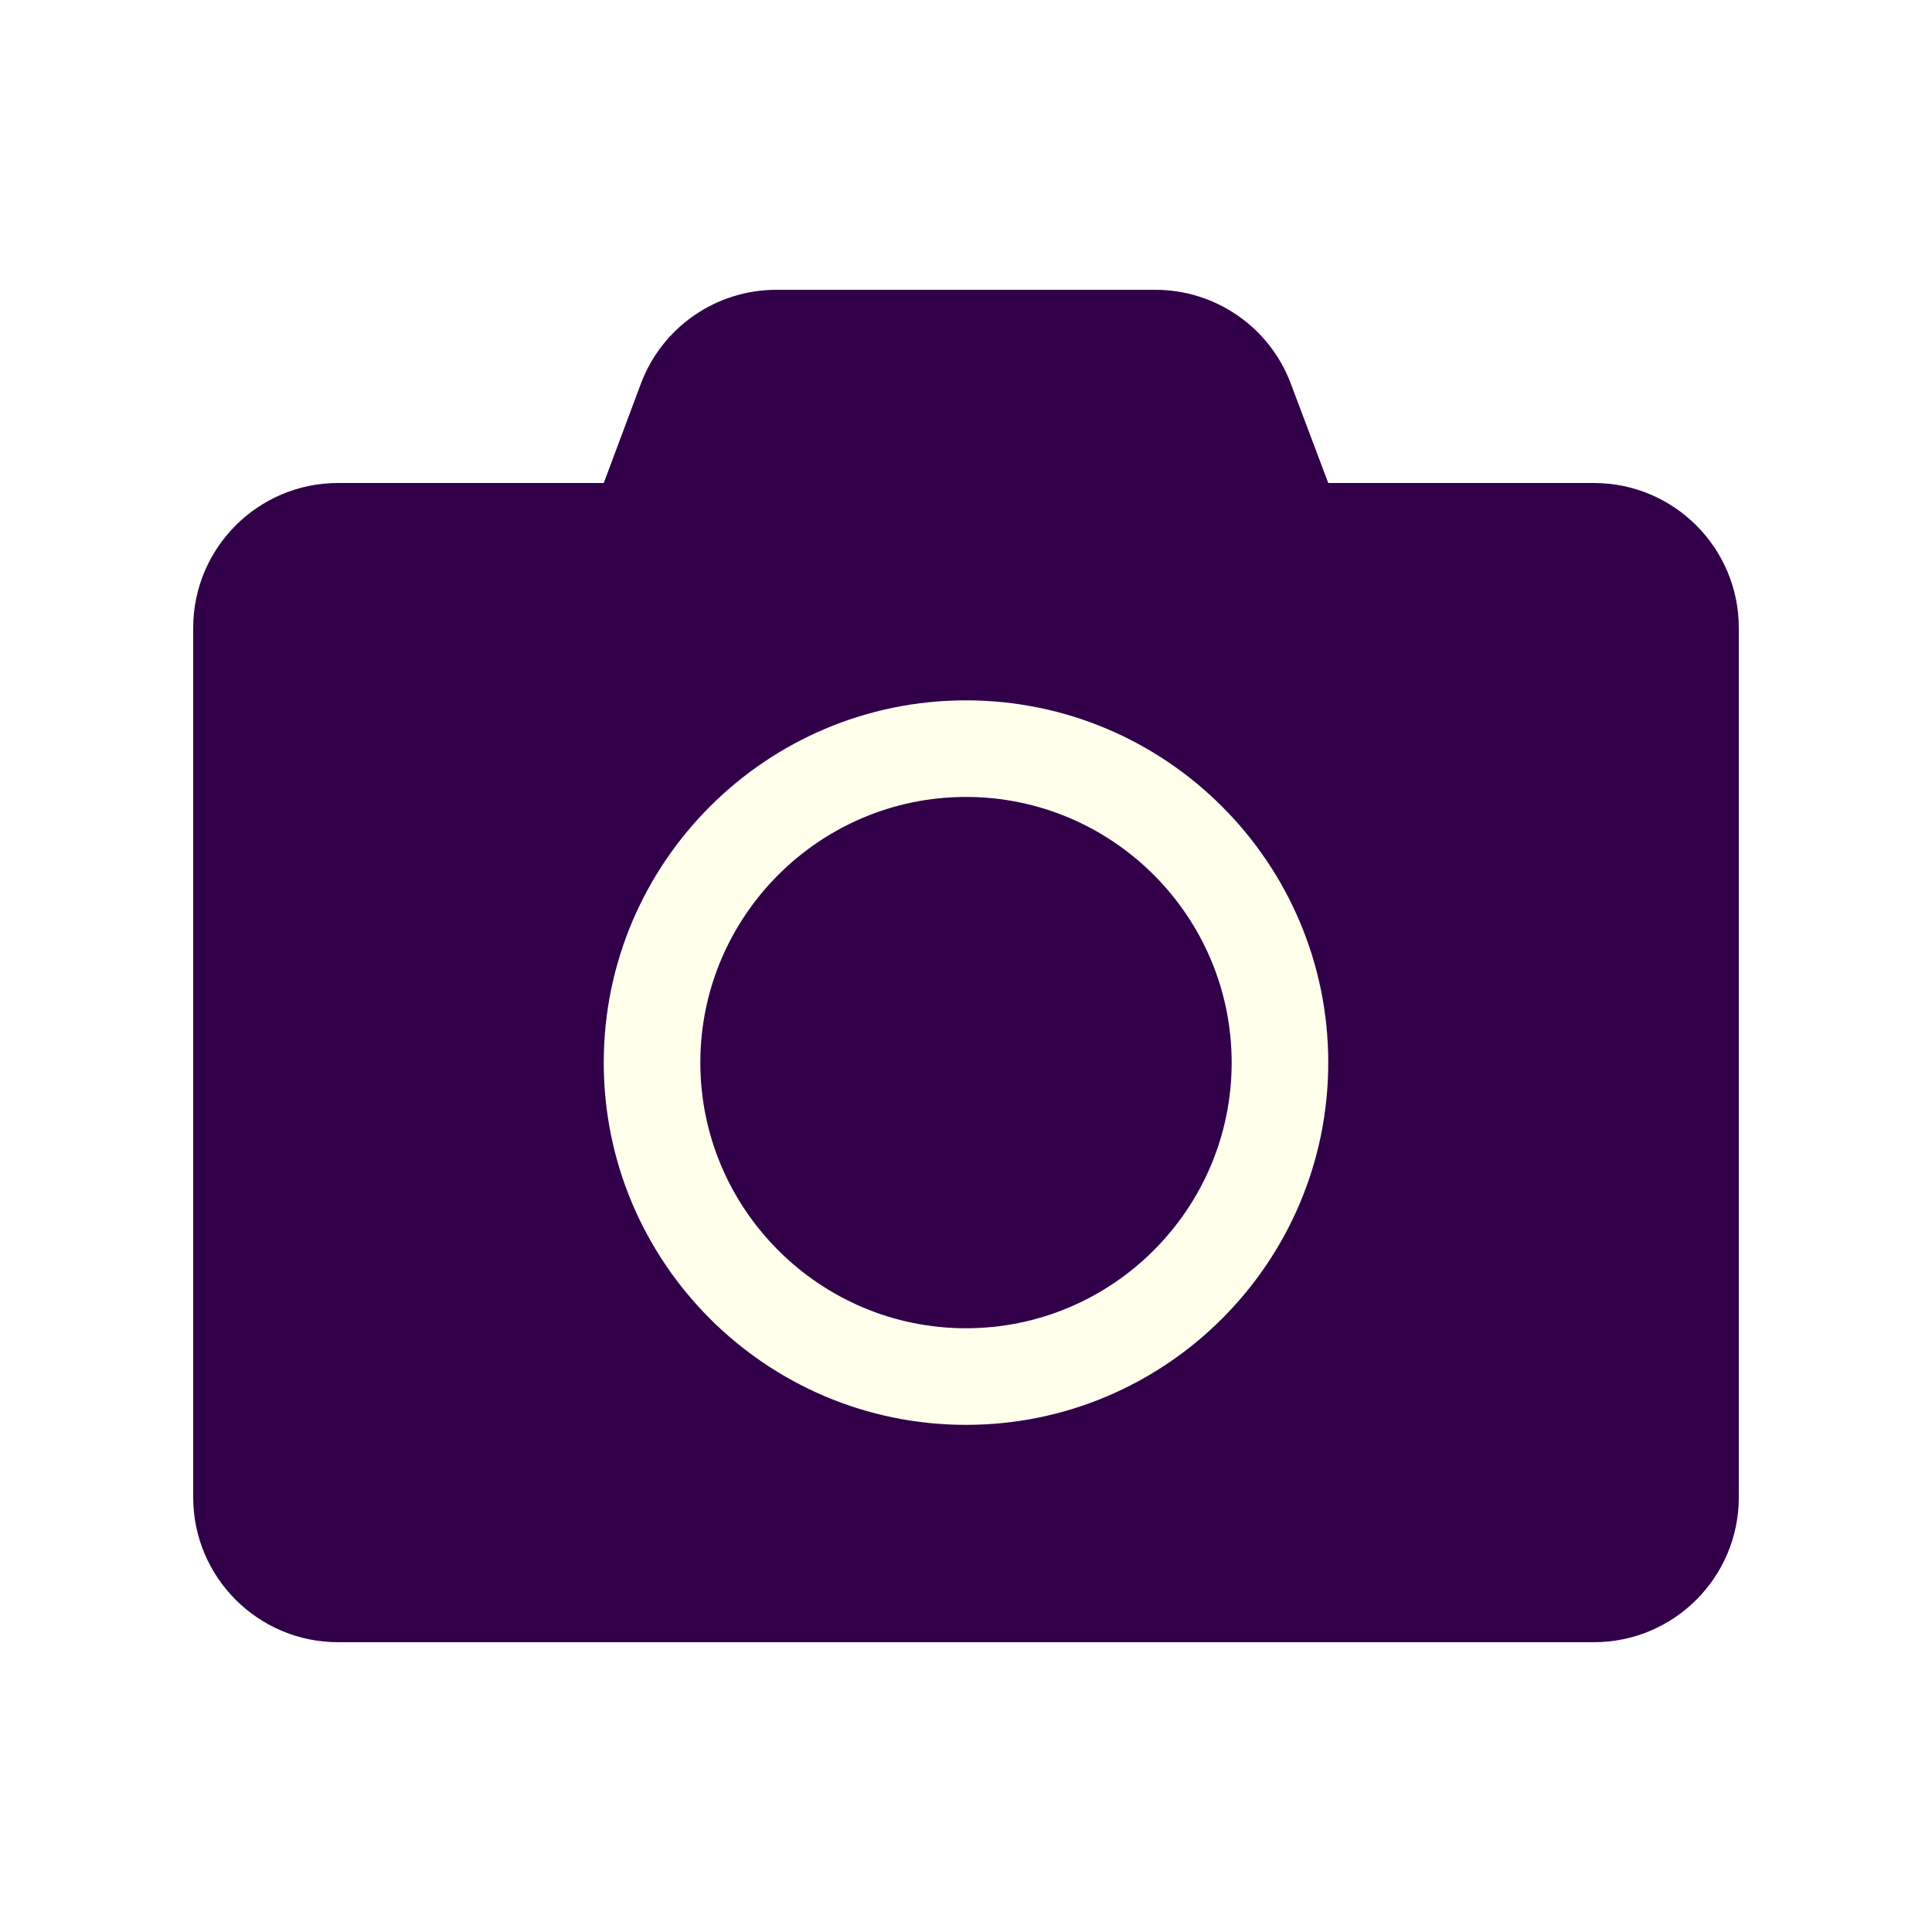
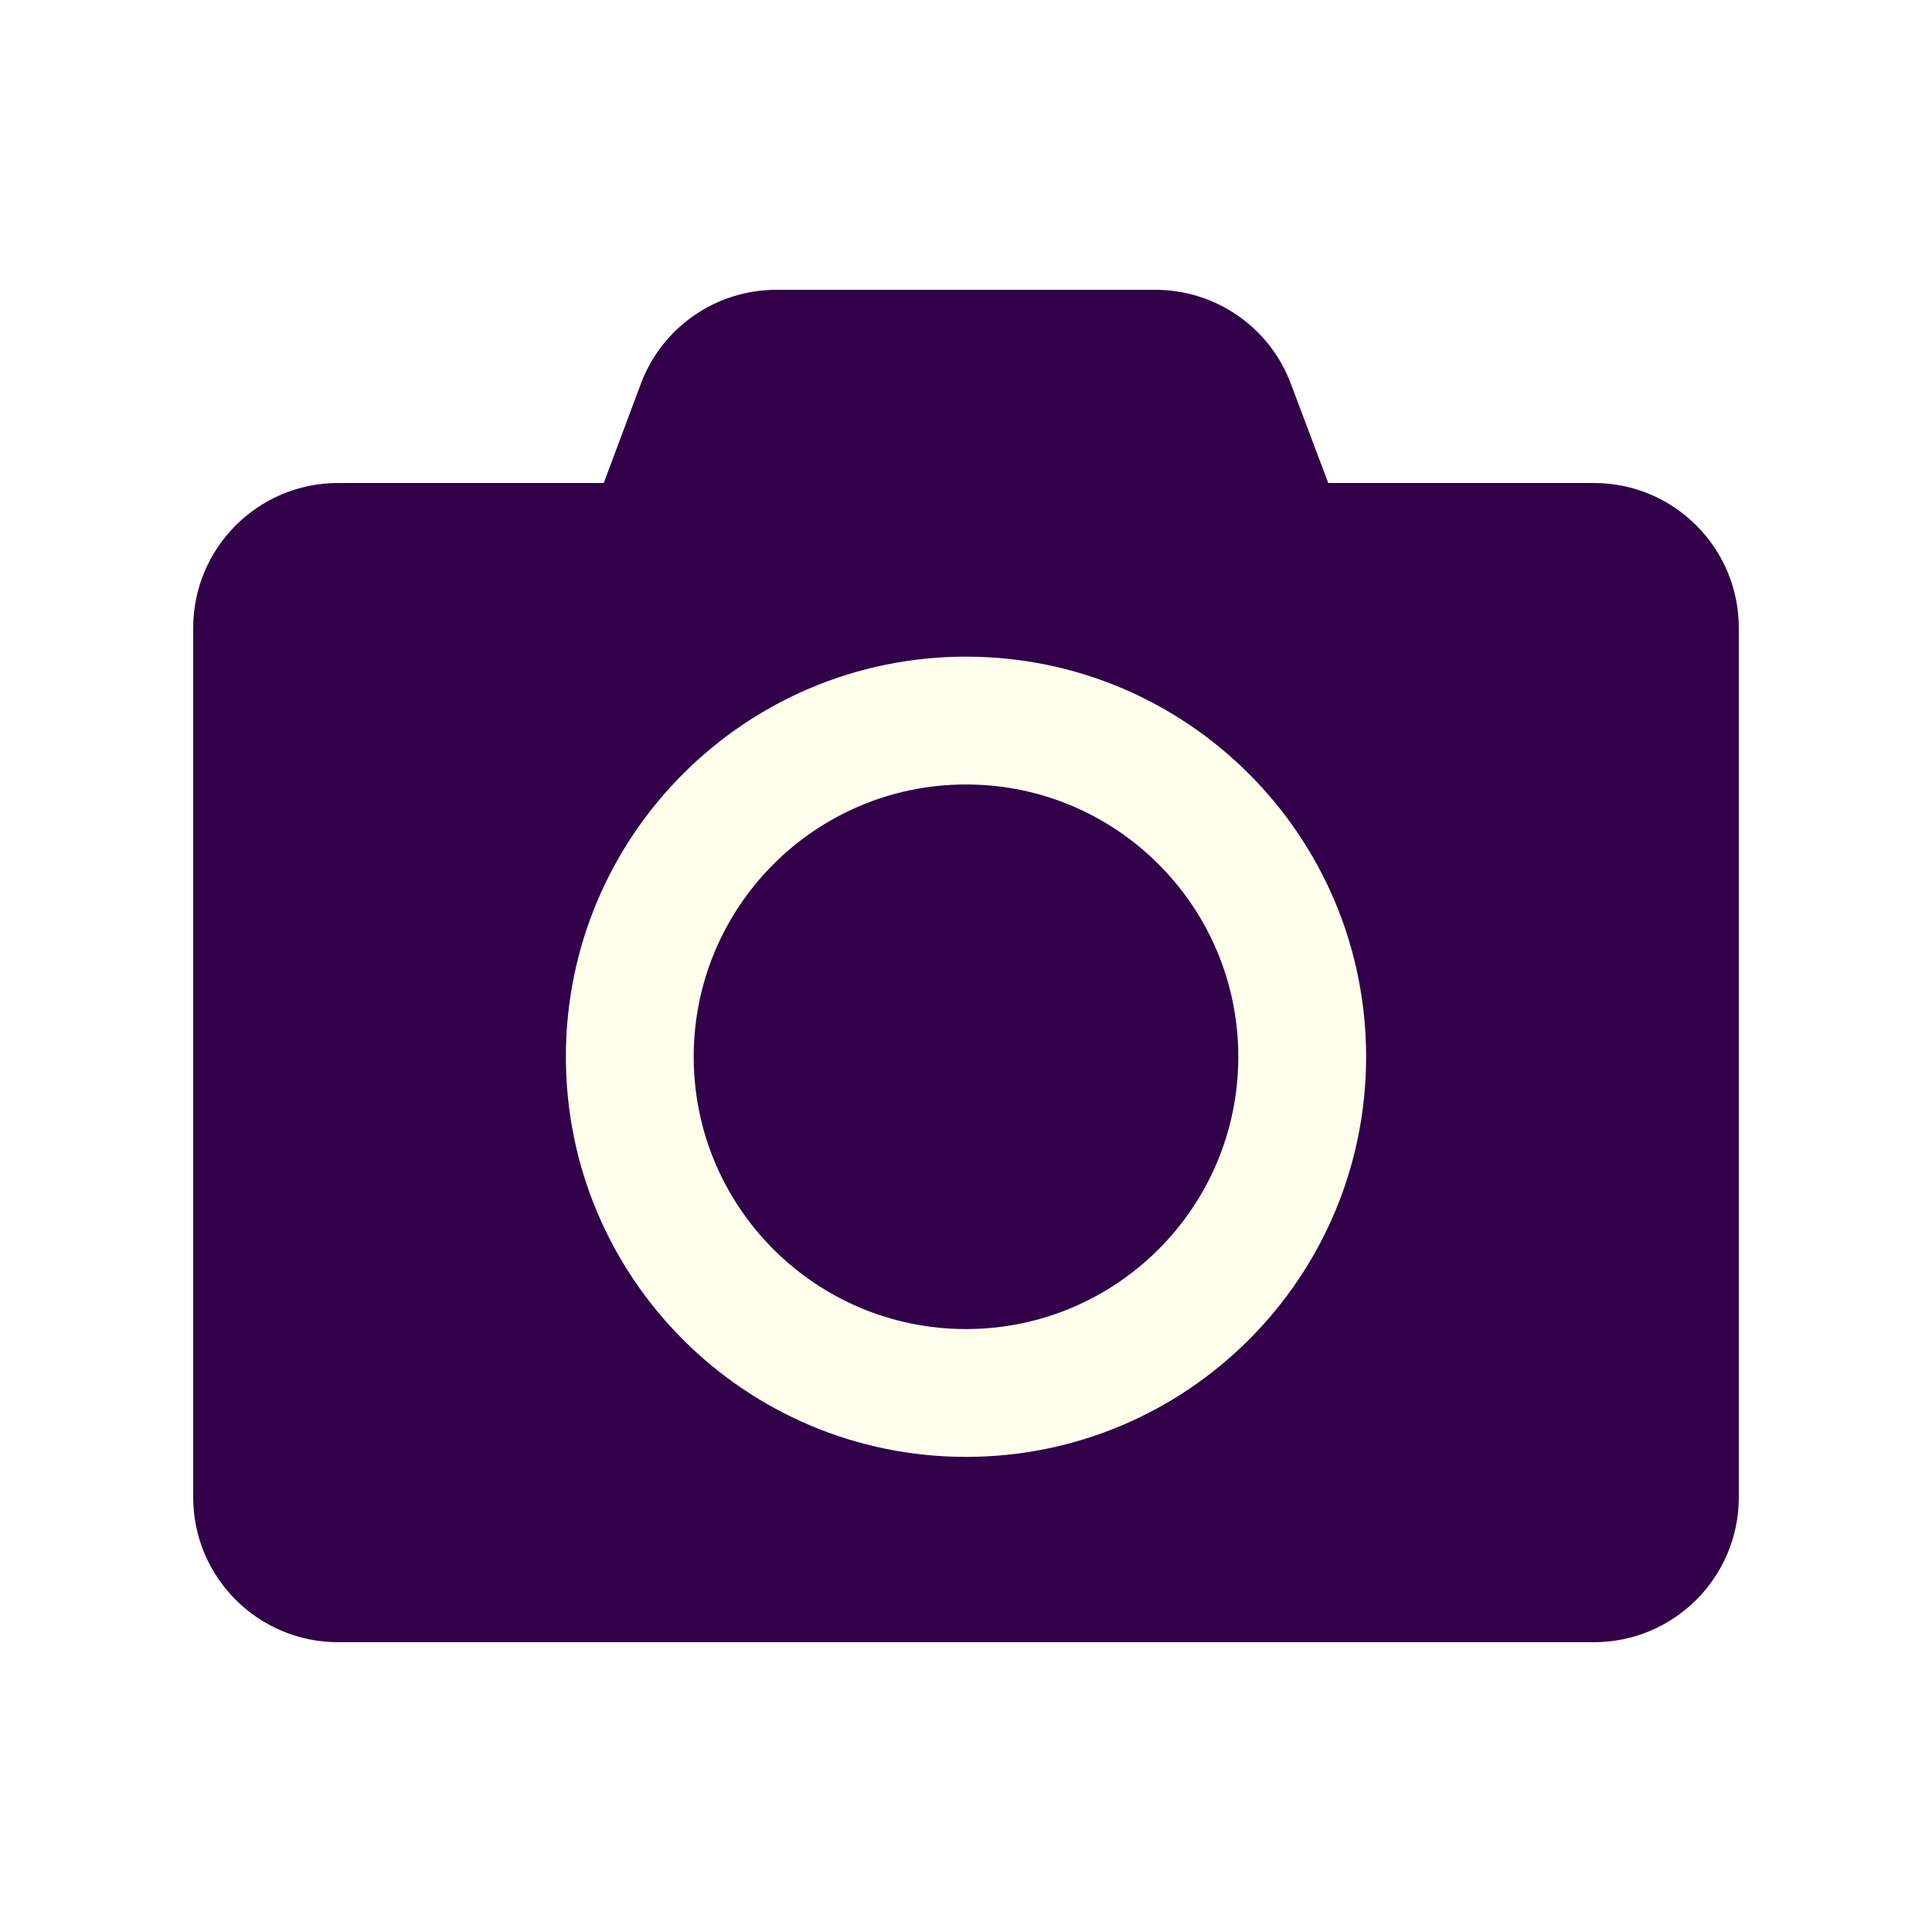
<svg xmlns="http://www.w3.org/2000/svg" viewBox="0 0 100 100" version="1.1" id="svg4" width="100" height="100">
  <defs id="defs8" />
-   <g id="g821" transform="matrix(0.8,0,0,0.8,10,10)" style="stroke-width:1.25">
-     <circle r="25.887" cy="56.136" cx="50" id="path817" style="opacity:1;fill:#ffffeb;fill-opacity:1;fill-rule:nonzero;stroke:none;stroke-width:2.5;stroke-miterlimit:4;stroke-dasharray:none;stroke-dashoffset:0;stroke-opacity:1" />
-     <path style="fill:#310049;fill-opacity:1;stroke-width:1.25" id="path2" d="m 100,28.125 v 56.25 c 0,5.176 -4.199,9.375 -9.375,9.375 H 9.375 C 4.199,93.75 0,89.551 0,84.375 V 28.125 C 0,22.949 4.199,18.75 9.375,18.75 h 17.188 l 2.402,-6.426 C 30.332,8.672 33.828,6.25 37.734,6.25 h 24.512 c 3.906,0 7.402,2.422 8.77,6.074 L 73.438,18.75 H 90.625 c 5.176,0 9.375,4.199 9.375,9.375 z M 73.438,56.25 C 73.438,43.32 62.93,32.812 50,32.812 c -12.93,0 -23.438,10.508 -23.438,23.438 0,12.93 10.508,23.438 23.438,23.438 12.93,0 23.438,-10.508 23.438,-23.438 z m -6.25,0 c 0,9.473 -7.715,17.188 -17.188,17.188 -9.473,0 -17.188,-7.715 -17.188,-17.188 0,-9.473 7.715,-17.188 17.188,-17.188 9.473,0 17.188,7.715 17.188,17.188 z" />
-   </g>
+   <path d="m 90,32.5 v 45 c 0,4.141 -3.359,7.5 -7.5,7.5 h -65 C 13.359,85 10,81.641 10,77.5 v -45 C 10,28.359 13.359,25 17.5,25 h 13.75 l 1.922,-5.141 C 34.266,16.938 37.062,15 40.188,15 h 19.609 c 3.125,0 5.922,1.938 7.016,4.859 L 68.75,25 H 82.5 c 4.141,0 7.5,3.359 7.5,7.5 z" id="path2" style="fill:#310049;fill-opacity:1;stroke-width:1" />
+   <circle style="opacity:1;fill:#ffffeb;fill-opacity:1;fill-rule:nonzero;stroke:none;stroke-width:2;stroke-miterlimit:4;stroke-dasharray:none;stroke-dashoffset:0;stroke-opacity:1" id="path817" cx="50" cy="54.698" r="20.71" />
+   <circle style="opacity:1;fill:#310049;fill-opacity:1;fill-rule:nonzero;stroke:none;stroke-width:2;stroke-miterlimit:4;stroke-dasharray:none;stroke-dashoffset:0;stroke-opacity:1" id="path817-5" cx="50" cy="54.698" r="14.094" />
</svg>
